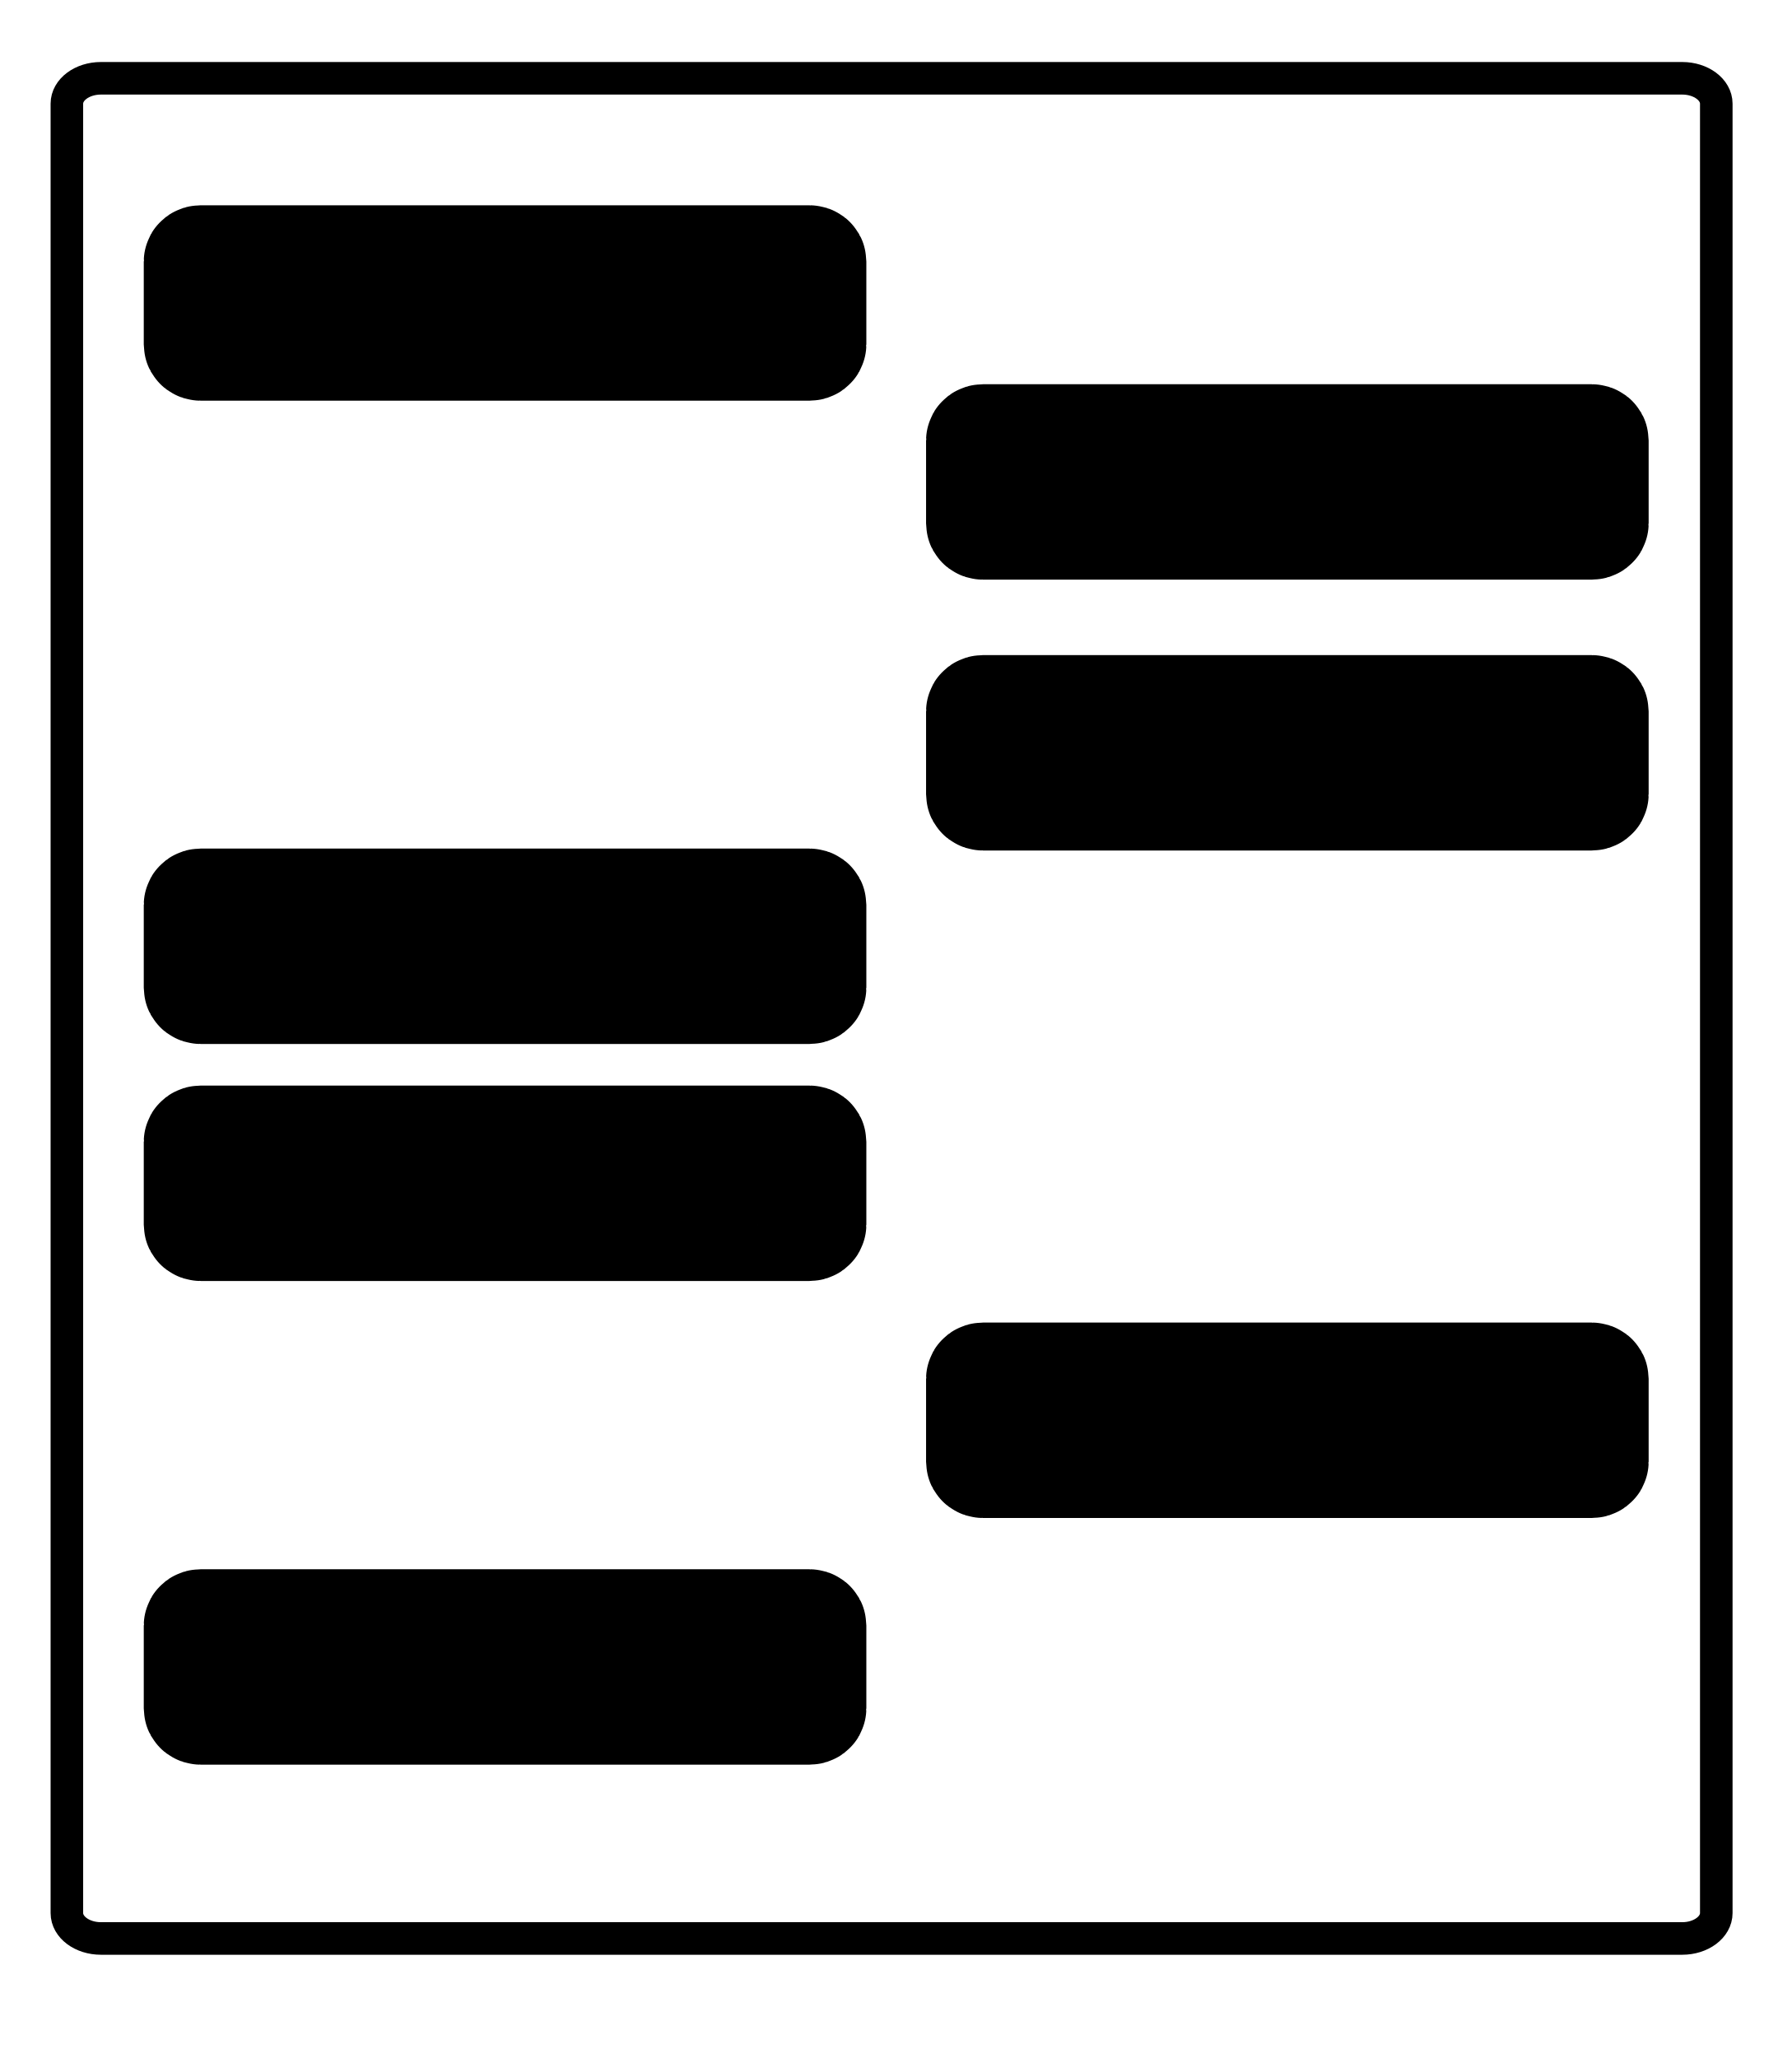
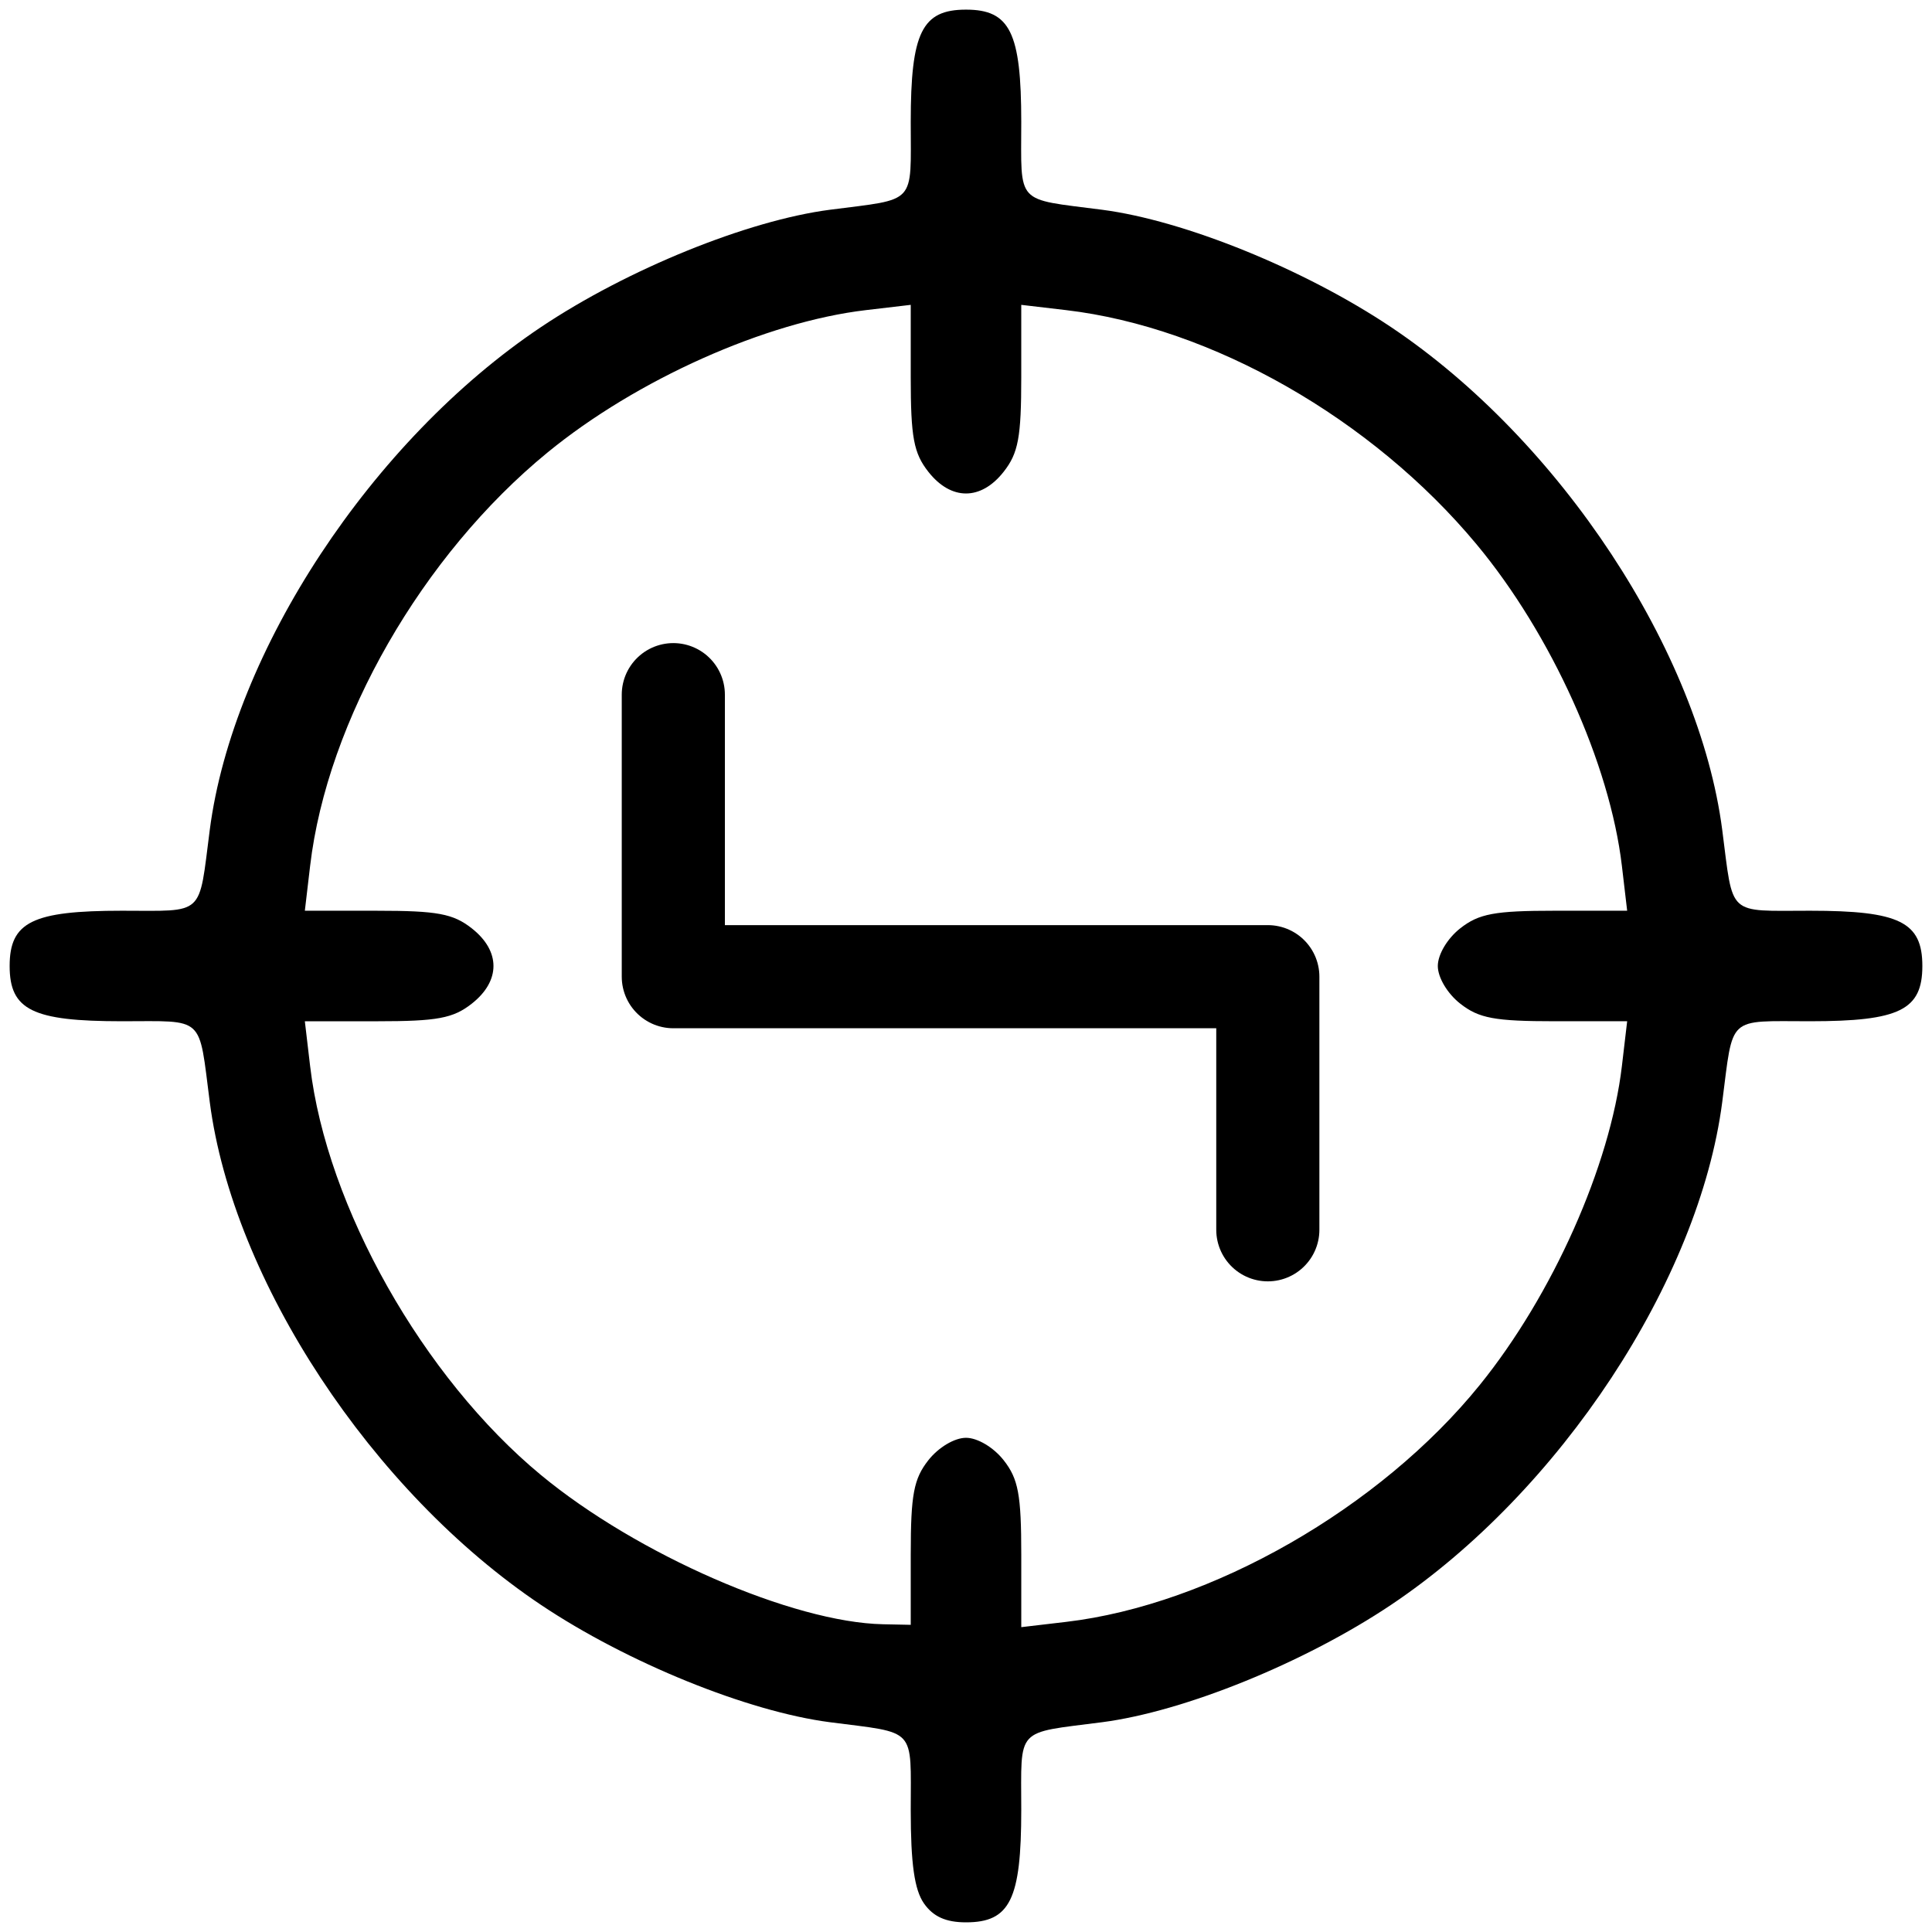
- <svg xmlns="http://www.w3.org/2000/svg" width="33.941mm" height="38.988mm" viewBox="0 0 120.262 138.147" id="svg4672" version="1.1">
+ <svg xmlns="http://www.w3.org/2000/svg" xmlns:xlink="http://www.w3.org/1999/xlink" width="39.536mm" height="39.536mm" viewBox="0 0 140.089 140.089" id="svg4672" version="1.1">
  <defs id="defs4674" />
-   <g id="layer1" transform="translate(-15.93301,-14.35992)">
-     <g id="g4567-3" transform="matrix(0.0780178,0,0,0.0780178,-201.3582,76.84091)">
-       <rect style="opacity:1;fill:none;fill-opacity:1;stroke:#000000;stroke-width:93.22;stroke-linecap:butt;stroke-linejoin:miter;stroke-miterlimit:4;stroke-dasharray:none;stroke-dashoffset:0;stroke-opacity:1" id="rect4170" width="528.521" height="74.909" x="2955.451" y="-577.622" rx="2.4" ry="1.8" />
-       <rect style="opacity:1;fill:none;fill-opacity:1;stroke:#000000;stroke-width:93.22;stroke-linecap:butt;stroke-linejoin:miter;stroke-miterlimit:4;stroke-dasharray:none;stroke-dashoffset:0;stroke-opacity:1" id="rect4170-5" width="528.521" height="74.909" x="2955.452" y="-24.132" rx="2.4" ry="1.8" />
-       <rect style="opacity:1;fill:none;fill-opacity:1;stroke:#000000;stroke-width:93.22;stroke-linecap:butt;stroke-linejoin:miter;stroke-miterlimit:4;stroke-dasharray:none;stroke-dashoffset:0;stroke-opacity:1" id="rect4170-6" width="528.521" height="74.909" x="2955.452" y="179.786" rx="2.4" ry="1.8" />
-       <rect style="opacity:1;fill:none;fill-opacity:1;stroke:#000000;stroke-width:93.22;stroke-linecap:butt;stroke-linejoin:miter;stroke-miterlimit:4;stroke-dasharray:none;stroke-dashoffset:0;stroke-opacity:1" id="rect4170-2" width="528.521" height="74.909" x="2955.452" y="595.945" rx="2.4" ry="1.8" />
-       <rect style="opacity:1;fill:none;fill-opacity:1;stroke:#000000;stroke-width:93.22;stroke-linecap:butt;stroke-linejoin:miter;stroke-miterlimit:4;stroke-dasharray:none;stroke-dashoffset:0;stroke-opacity:1" id="rect4170-9" width="528.521" height="74.909" x="3628.588" y="383.704" rx="2.4" ry="1.8" />
-       <rect style="opacity:1;fill:none;fill-opacity:1;stroke:#000000;stroke-width:93.22;stroke-linecap:butt;stroke-linejoin:miter;stroke-miterlimit:4;stroke-dasharray:none;stroke-dashoffset:0;stroke-opacity:1" id="rect4170-1" width="528.521" height="74.909" x="3628.588" y="-190.595" rx="2.4" ry="1.8" />
-       <rect style="opacity:1;fill:none;fill-opacity:1;stroke:#000000;stroke-width:93.22;stroke-linecap:butt;stroke-linejoin:miter;stroke-miterlimit:4;stroke-dasharray:none;stroke-dashoffset:0;stroke-opacity:1" id="rect4170-27" width="528.521" height="74.909" x="3628.588" y="-423.644" rx="2.4" ry="1.8" />
-       <rect style="opacity:1;fill:none;fill-opacity:1;stroke:#000000;stroke-width:28.012;stroke-linecap:butt;stroke-linejoin:miter;stroke-miterlimit:4;stroke-dasharray:none;stroke-dashoffset:0;stroke-opacity:1" id="rect4217" width="1419.244" height="1600.512" x="2842.68" y="-733.498" rx="29.321" ry="21.854" />
-     </g>
+   <g id="layer1" transform="translate(-14.45263,-12.76235)">
+     <use id="use79769-8-2" xlink:href="#home" transform="matrix(0.1255463,0,0,0.1255463,-86.75243,154.4414)" x="0" y="0" width="100%" height="100%" />
+     <path style="fill:#000000" d="m 81.45,150.781 c -0.691,-0.987 -0.96,-2.88 -0.96,-6.769 0,-6.072 0.481,-5.549 -5.856,-6.371 -5.965,-0.773 -14.698,-4.319 -20.957,-8.51 -12.247,-8.2 -22.338,-23.52 -24.015,-36.462 -0.821,-6.336 -0.298,-5.856 -6.371,-5.856 -6.482,0 -8.139,-0.815 -8.139,-4.007 0,-3.191 1.656,-4.007 8.139,-4.007 6.072,0 5.549,0.481 6.371,-5.856 1.678,-12.943 11.768,-28.263 24.015,-36.462 6.26,-4.191 14.992,-7.737 20.957,-8.51 6.336,-0.821 5.856,-0.298 5.856,-6.371 0,-6.482 0.815,-8.139 4.007,-8.139 3.191,0 4.007,1.656 4.007,8.139 0,6.072 -0.481,5.549 5.856,6.371 5.965,0.773 14.698,4.319 20.957,8.51 12.247,8.2 22.337,23.52 24.015,36.462 0.821,6.336 0.298,5.856 6.371,5.856 6.482,0 8.139,0.815 8.139,4.007 0,3.191 -1.656,4.007 -8.139,4.007 -6.072,0 -5.549,-0.481 -6.371,5.856 -1.678,12.943 -11.768,28.263 -24.015,36.462 -6.26,4.191 -14.992,7.737 -20.957,8.51 -6.336,0.821 -5.856,0.298 -5.856,6.371 0,6.482 -0.815,8.139 -4.007,8.139 -1.458,0 -2.377,-0.413 -3.047,-1.37 z M 80.491,125.421 c 0,-4.283 0.216,-5.431 1.278,-6.78 0.734,-0.933 1.895,-1.624 2.729,-1.624 0.834,0 1.995,0.691 2.729,1.624 1.065,1.354 1.278,2.496 1.278,6.865 l 0,5.241 3.249,-0.382 c 10.526,-1.237 22.773,-8.25 29.995,-17.177 5.28,-6.525 9.457,-15.899 10.307,-23.126 l 0.382,-3.249 -5.241,0 c -4.369,0 -5.511,-0.213 -6.865,-1.278 -0.933,-0.734 -1.624,-1.895 -1.624,-2.729 0,-0.834 0.691,-1.995 1.624,-2.729 1.354,-1.065 2.496,-1.278 6.865,-1.278 l 5.241,0 -0.382,-3.249 C 131.185,68.146 126.936,58.744 121.514,52.227 113.939,43.12 102.318,36.49 91.753,35.249 l -3.249,-0.382 0,5.241 c 0,4.369 -0.213,5.511 -1.278,6.865 -1.648,2.095 -3.81,2.095 -5.458,0 -1.065,-1.354 -1.278,-2.496 -1.278,-6.865 l 0,-5.241 -3.249,0.382 C 69.97,36.103 60.602,40.292 54.158,45.569 45.067,53.014 38.178,65.009 36.939,75.551 l -0.382,3.249 5.241,0 c 4.369,0 5.511,0.213 6.865,1.278 2.095,1.648 2.095,3.81 0,5.458 -1.354,1.065 -2.496,1.278 -6.865,1.278 l -5.241,0 0.382,3.249 c 1.199,10.203 8.188,22.584 16.74,29.655 6.969,5.763 18.259,10.686 24.808,10.819 l 2.003,0.041 0,-5.156 z" id="path4153" />
+     <path style="fill:none;fill-rule:evenodd;stroke:#000000;stroke-width:7.478;stroke-linecap:round;stroke-linejoin:round;stroke-miterlimit:4;stroke-dasharray:none;stroke-opacity:1" d="m 63.275,63.132 0,20.45 43.107,0 0,18.352" id="path4147" />
  </g>
</svg>
